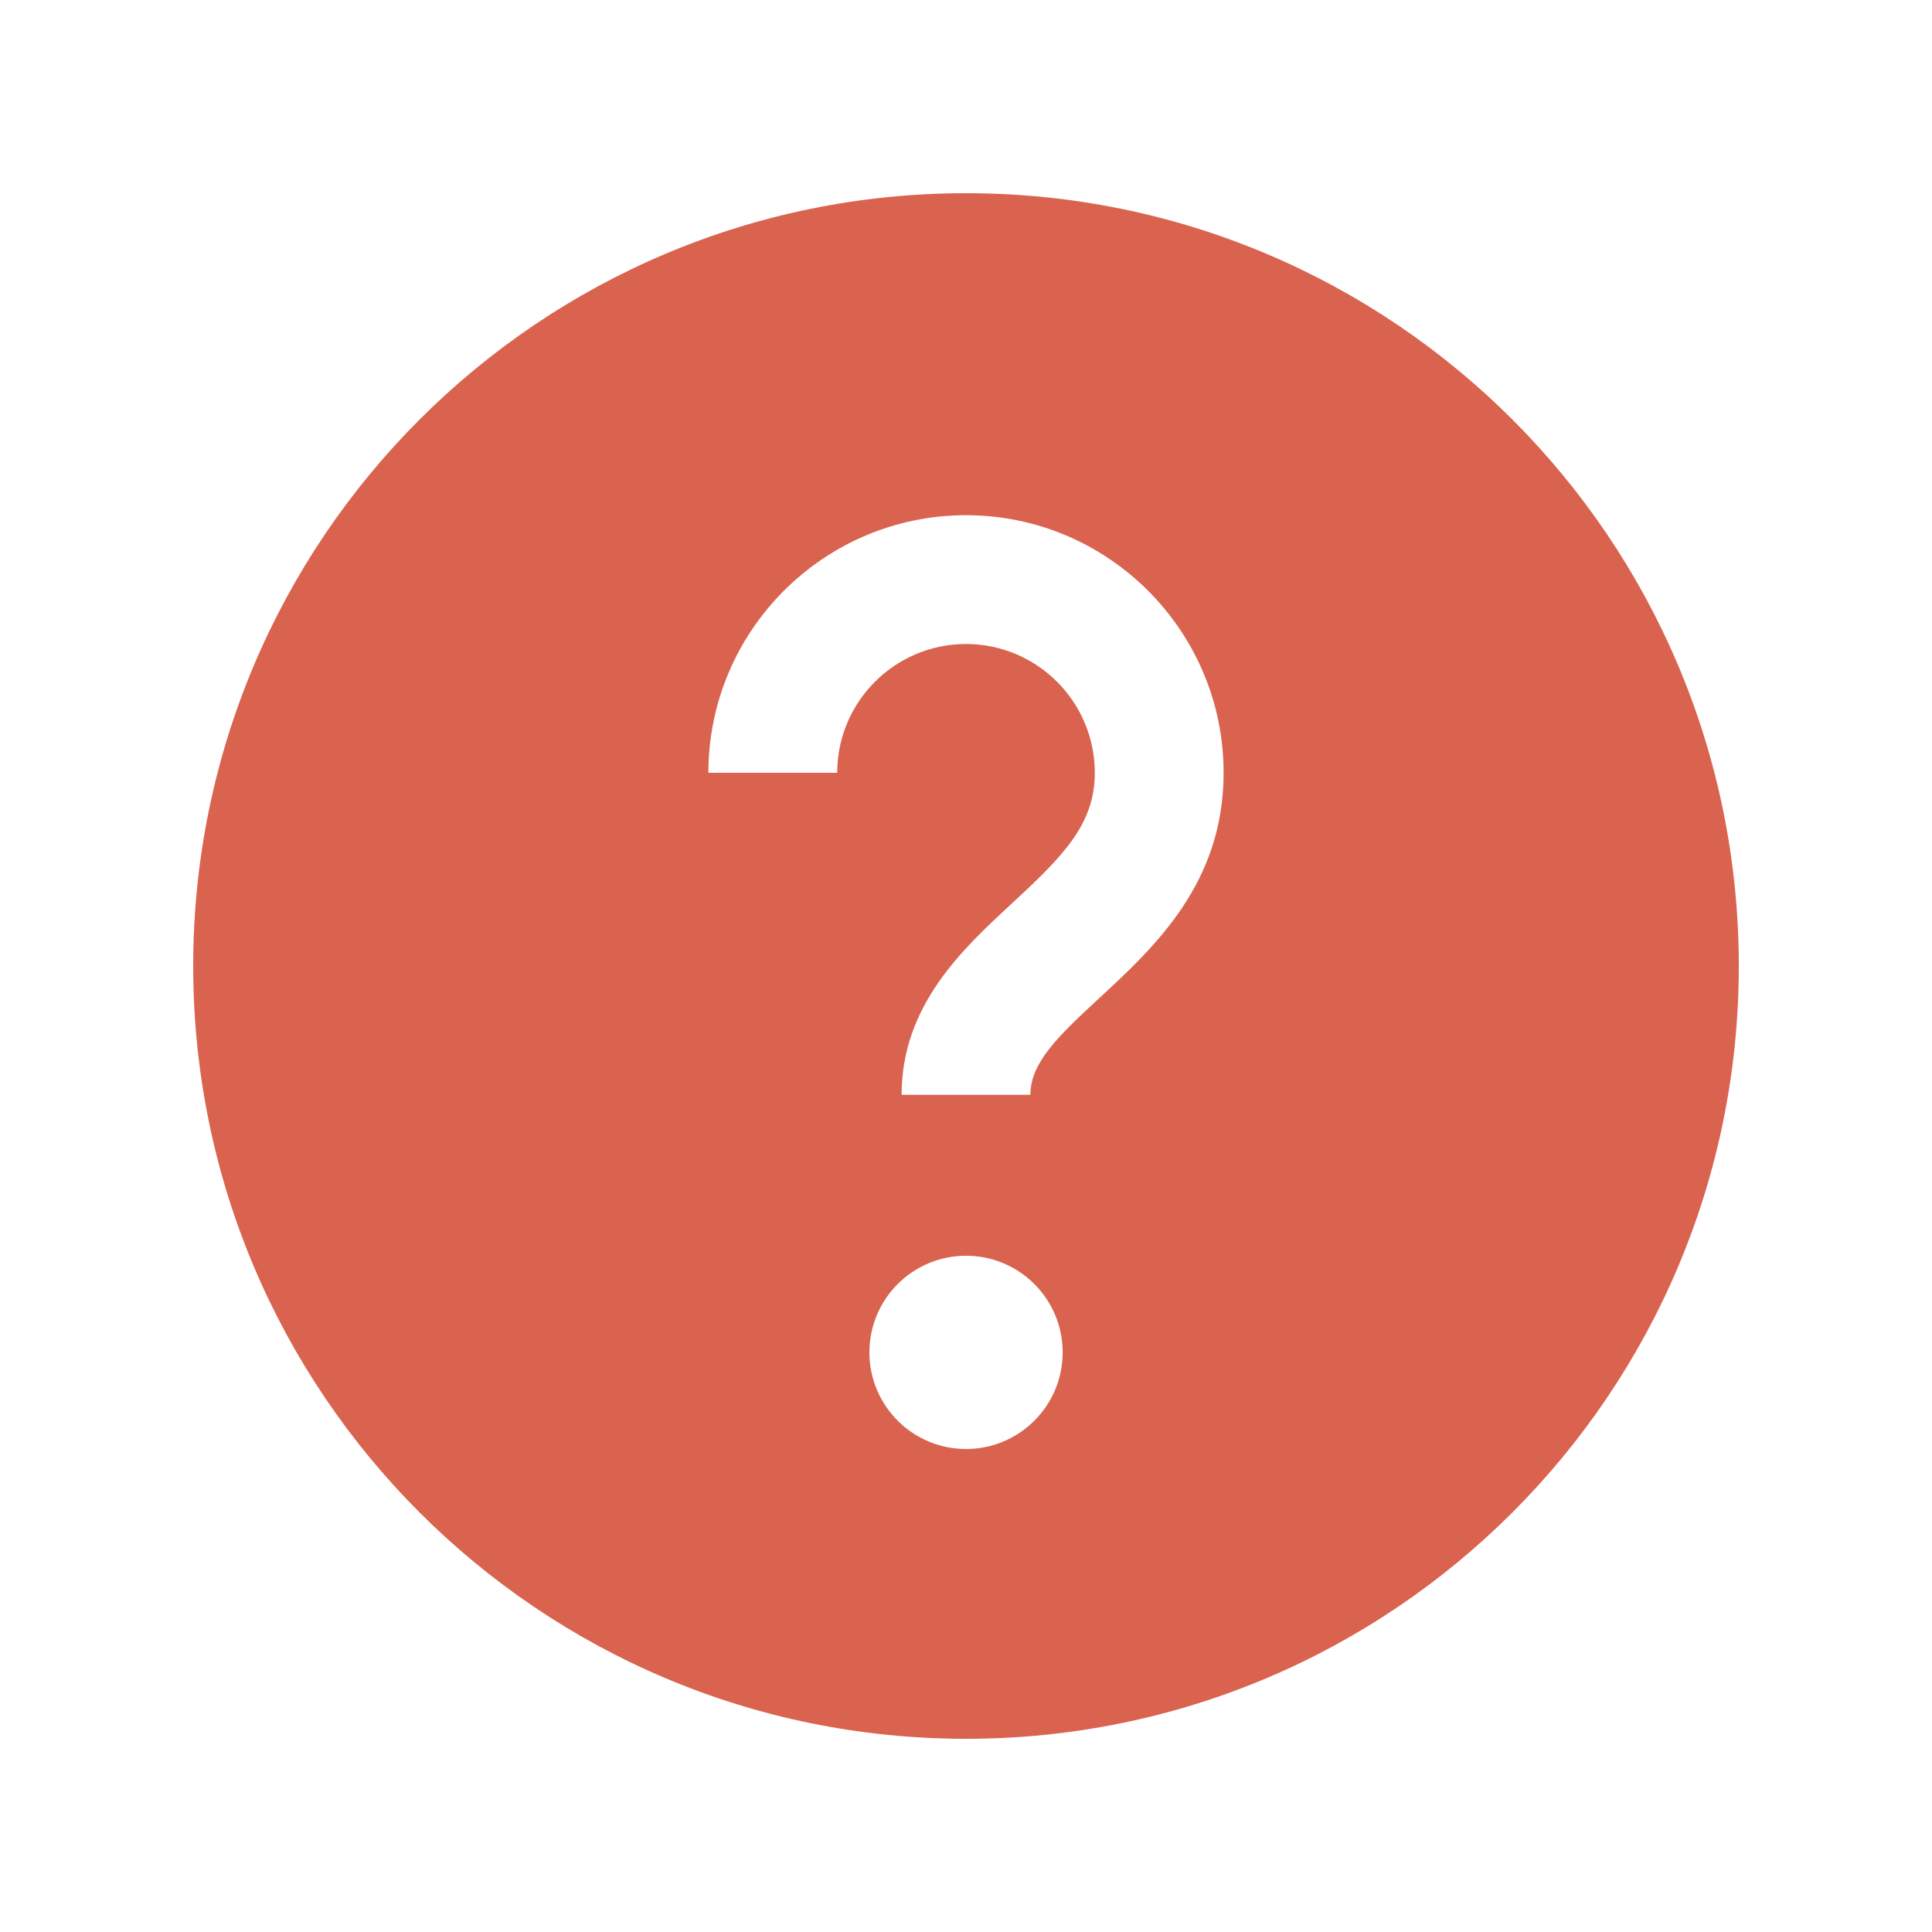
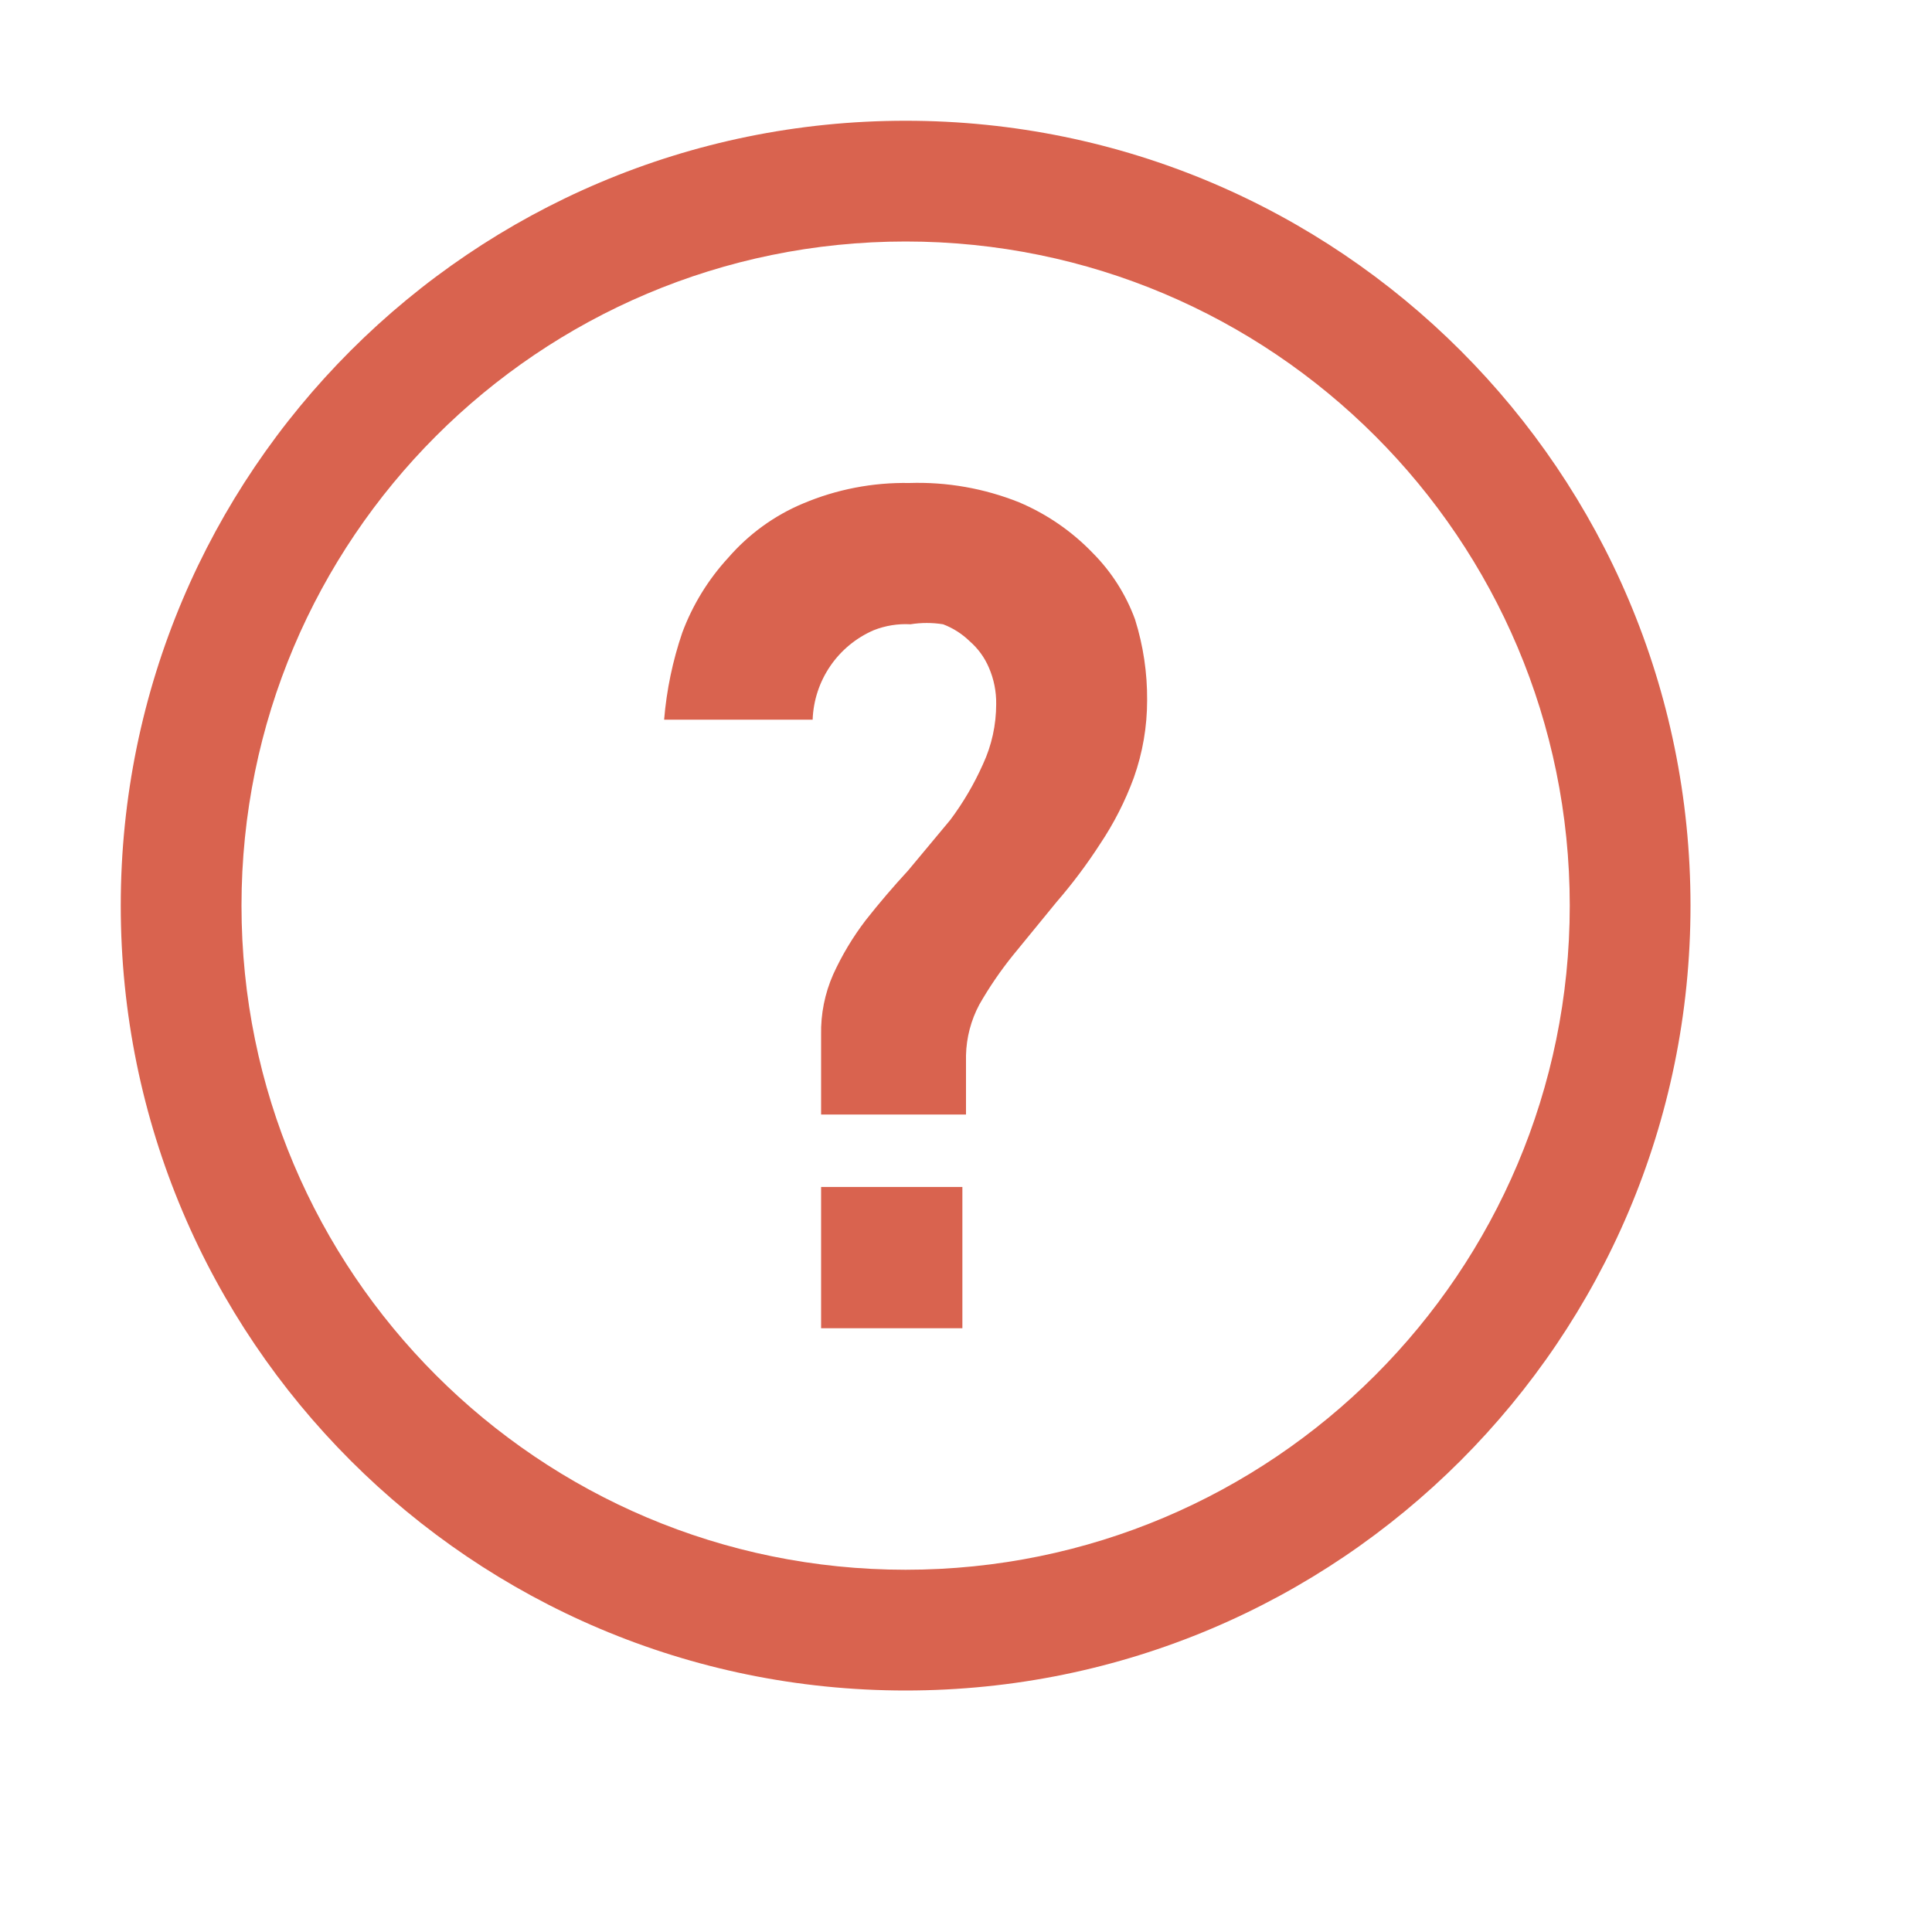
- <svg xmlns="http://www.w3.org/2000/svg" viewBox="0 0 30 30">
-   <path fill="#D9634F" d="M15 3C8.373 3 3 8.373 3 15s5.373 12 12 12 12-5.373 12-12S21.627 3 15 3zm0 19.5a1.5 1.5 0 1 1 .001-3.001A1.5 1.5 0 0 1 15 22.5zm2.068-7C16.406 16.111 16 16.512 16 17h-2c0-1.389.949-2.265 1.711-2.97C16.51 13.292 17 12.799 17 12c0-1.103-.897-2-2-2s-2 .897-2 2h-2c0-2.206 1.794-4 4-4s4 1.794 4 4c0 1.715-1.071 2.704-1.932 3.5z" />
+ <svg xmlns="http://www.w3.org/2000/svg" fill="#d9634f" viewBox="0 0 16 16">
+   <path fill-rule="evenodd" clip-rule="evenodd" d="M7.5 1a6.5 6.5 0 1 0 0 13 6.5 6.5 0 0 0 0-13zm0 12a5.5 5.5 0 1 1 0-11 5.5 5.5 0 0 1 0 11zm1.55-8.42a1.84 1.84 0 0 0-.61-.42A2.25 2.25 0 0 0 7.53 4a2.16 2.16 0 0 0-.88.17c-.239.1-.45.254-.62.45a1.89 1.89 0 0 0-.38.62 3 3 0 0 0-.15.72h1.23a.84.84 0 0 1 .506-.741.72.72 0 0 1 .304-.049.86.86 0 0 1 .27 0 .64.64 0 0 1 .22.14.6.6 0 0 1 .16.22.73.73 0 0 1 .06.3c0 .173-.037.343-.11.5a2.4 2.4 0 0 1-.27.46l-.35.42c-.12.13-.24.27-.35.41a2.33 2.33 0 0 0-.27.45 1.18 1.18 0 0 0-.1.5v.66H8v-.49a.94.94 0 0 1 .11-.42 3.09 3.09 0 0 1 .28-.41l.36-.44a4.29 4.29 0 0 0 .36-.48 2.59 2.59 0 0 0 .28-.55 1.91 1.91 0 0 0 .11-.64 2.18 2.18 0 0 0-.1-.67 1.52 1.52 0 0 0-.35-.55zM6.8 9.83h1.17V11H6.8V9.83z" />
</svg>
